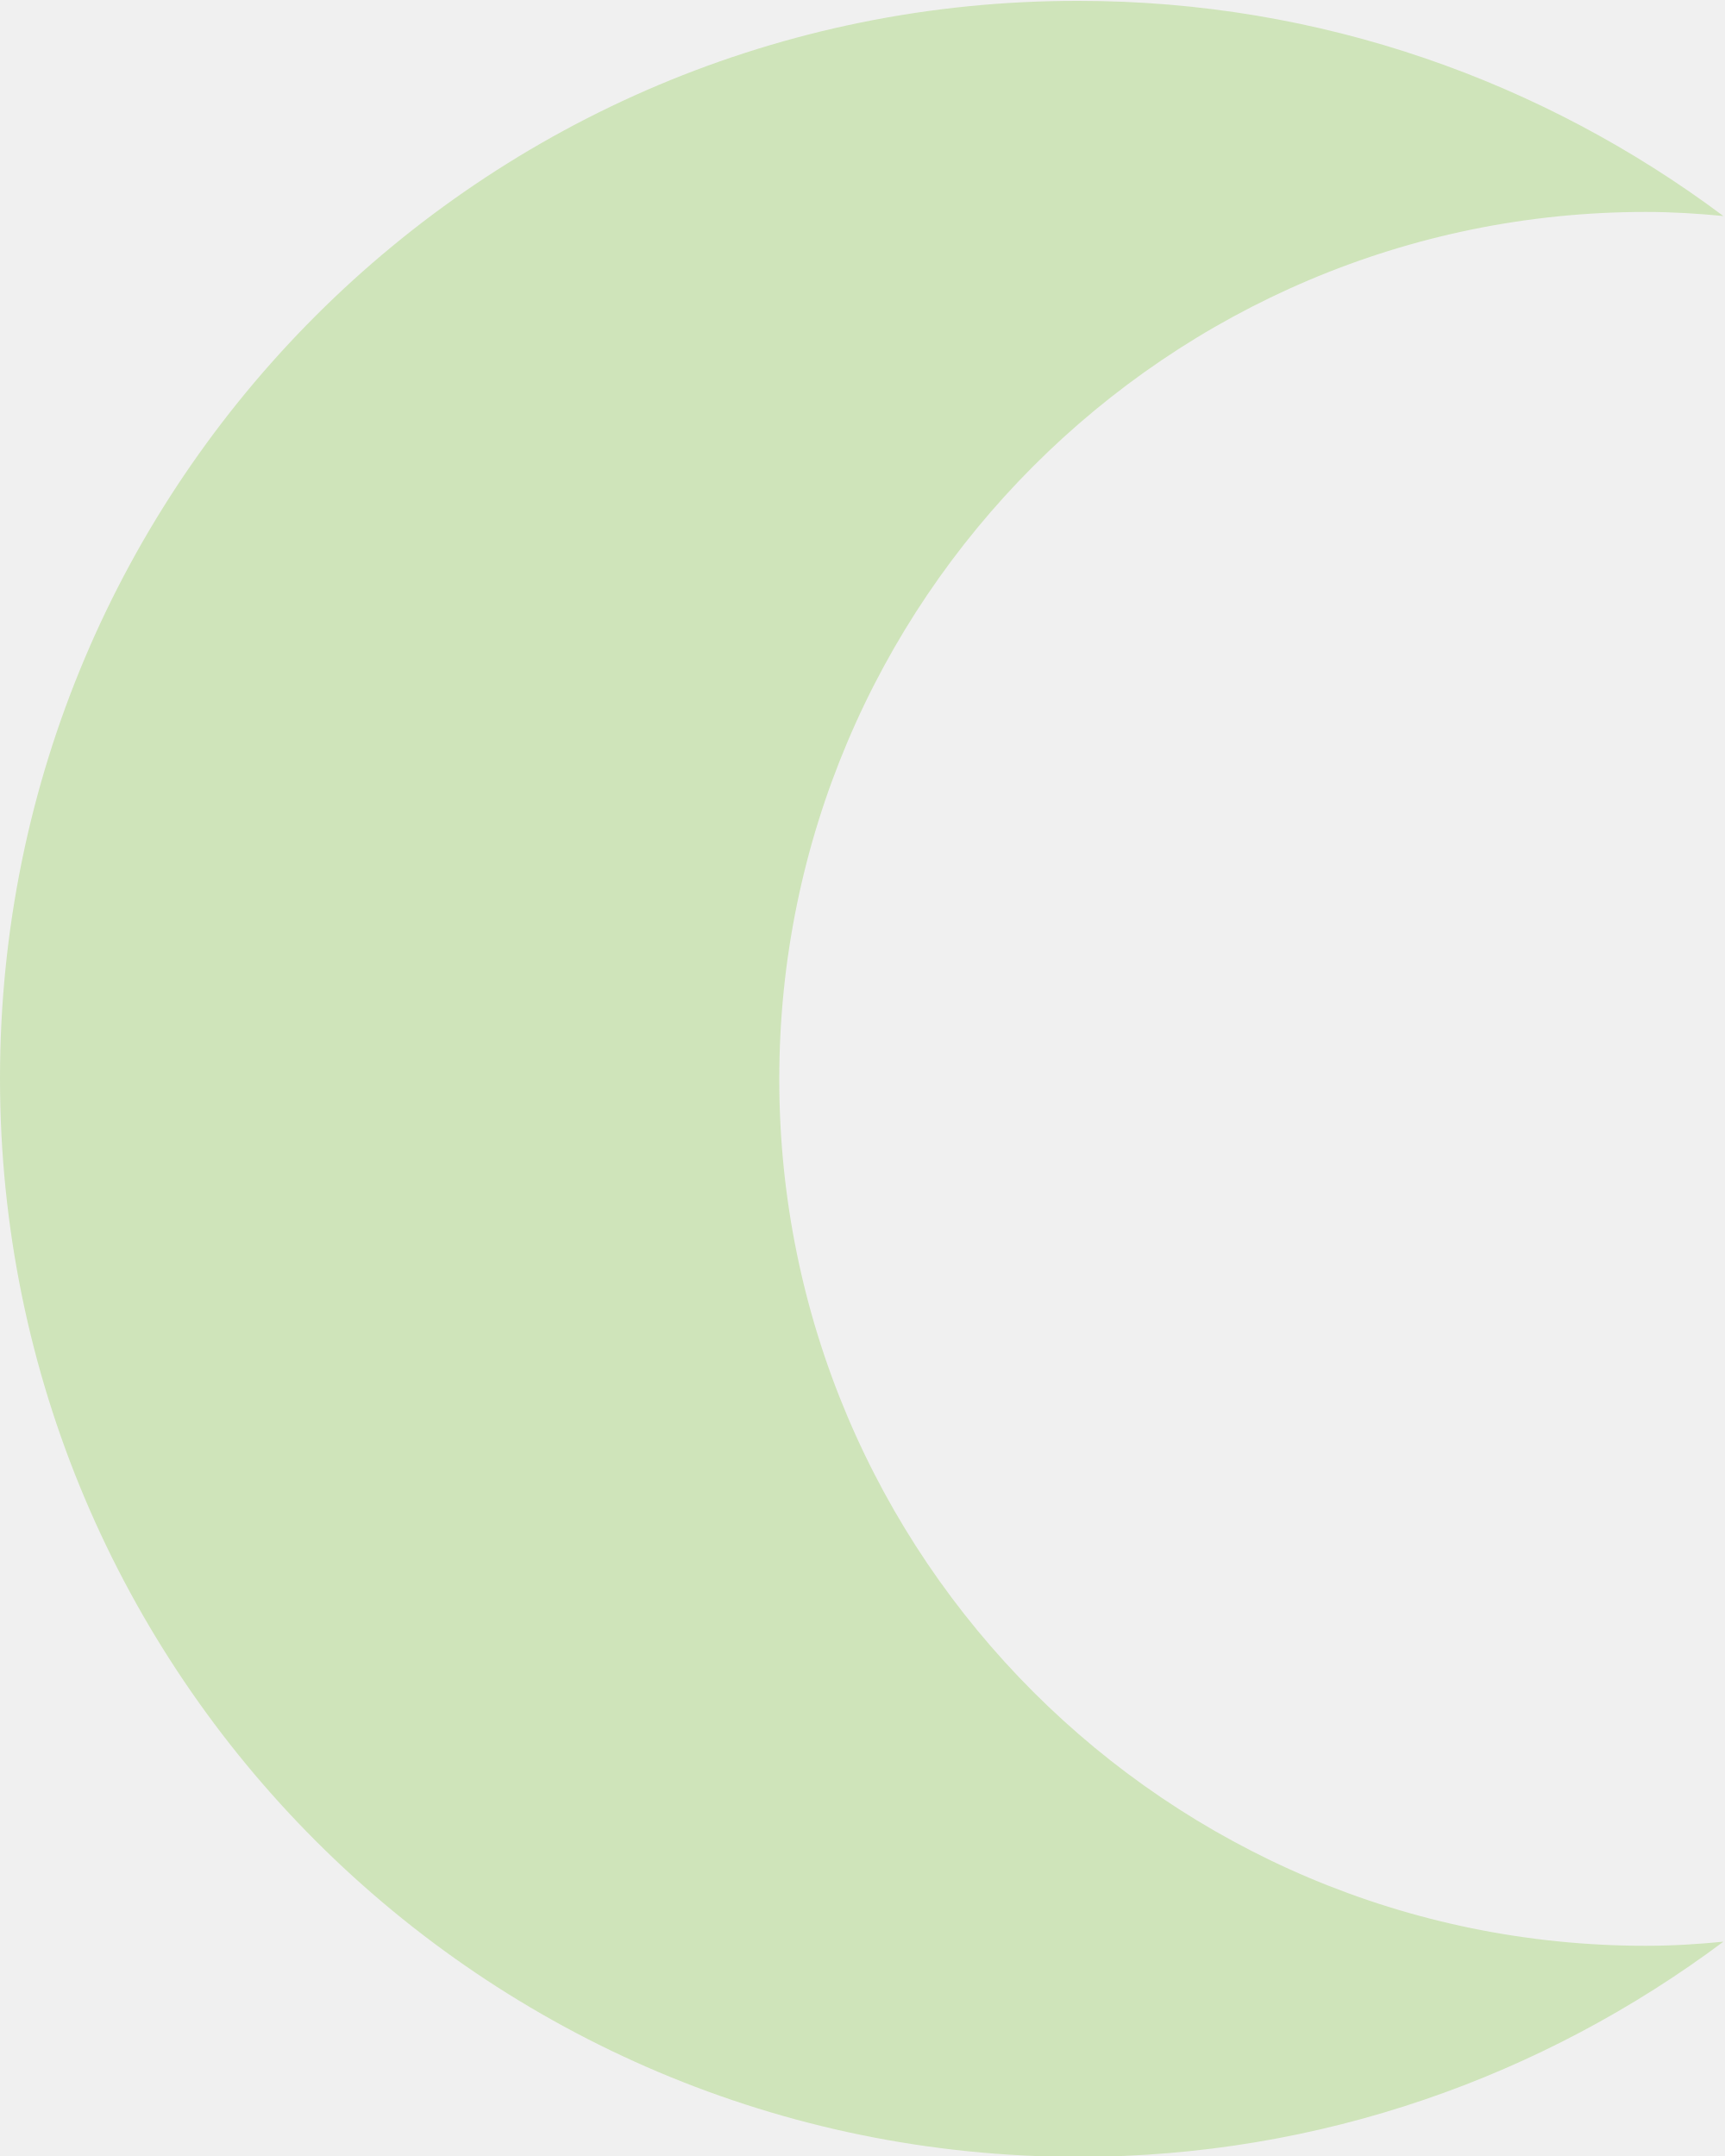
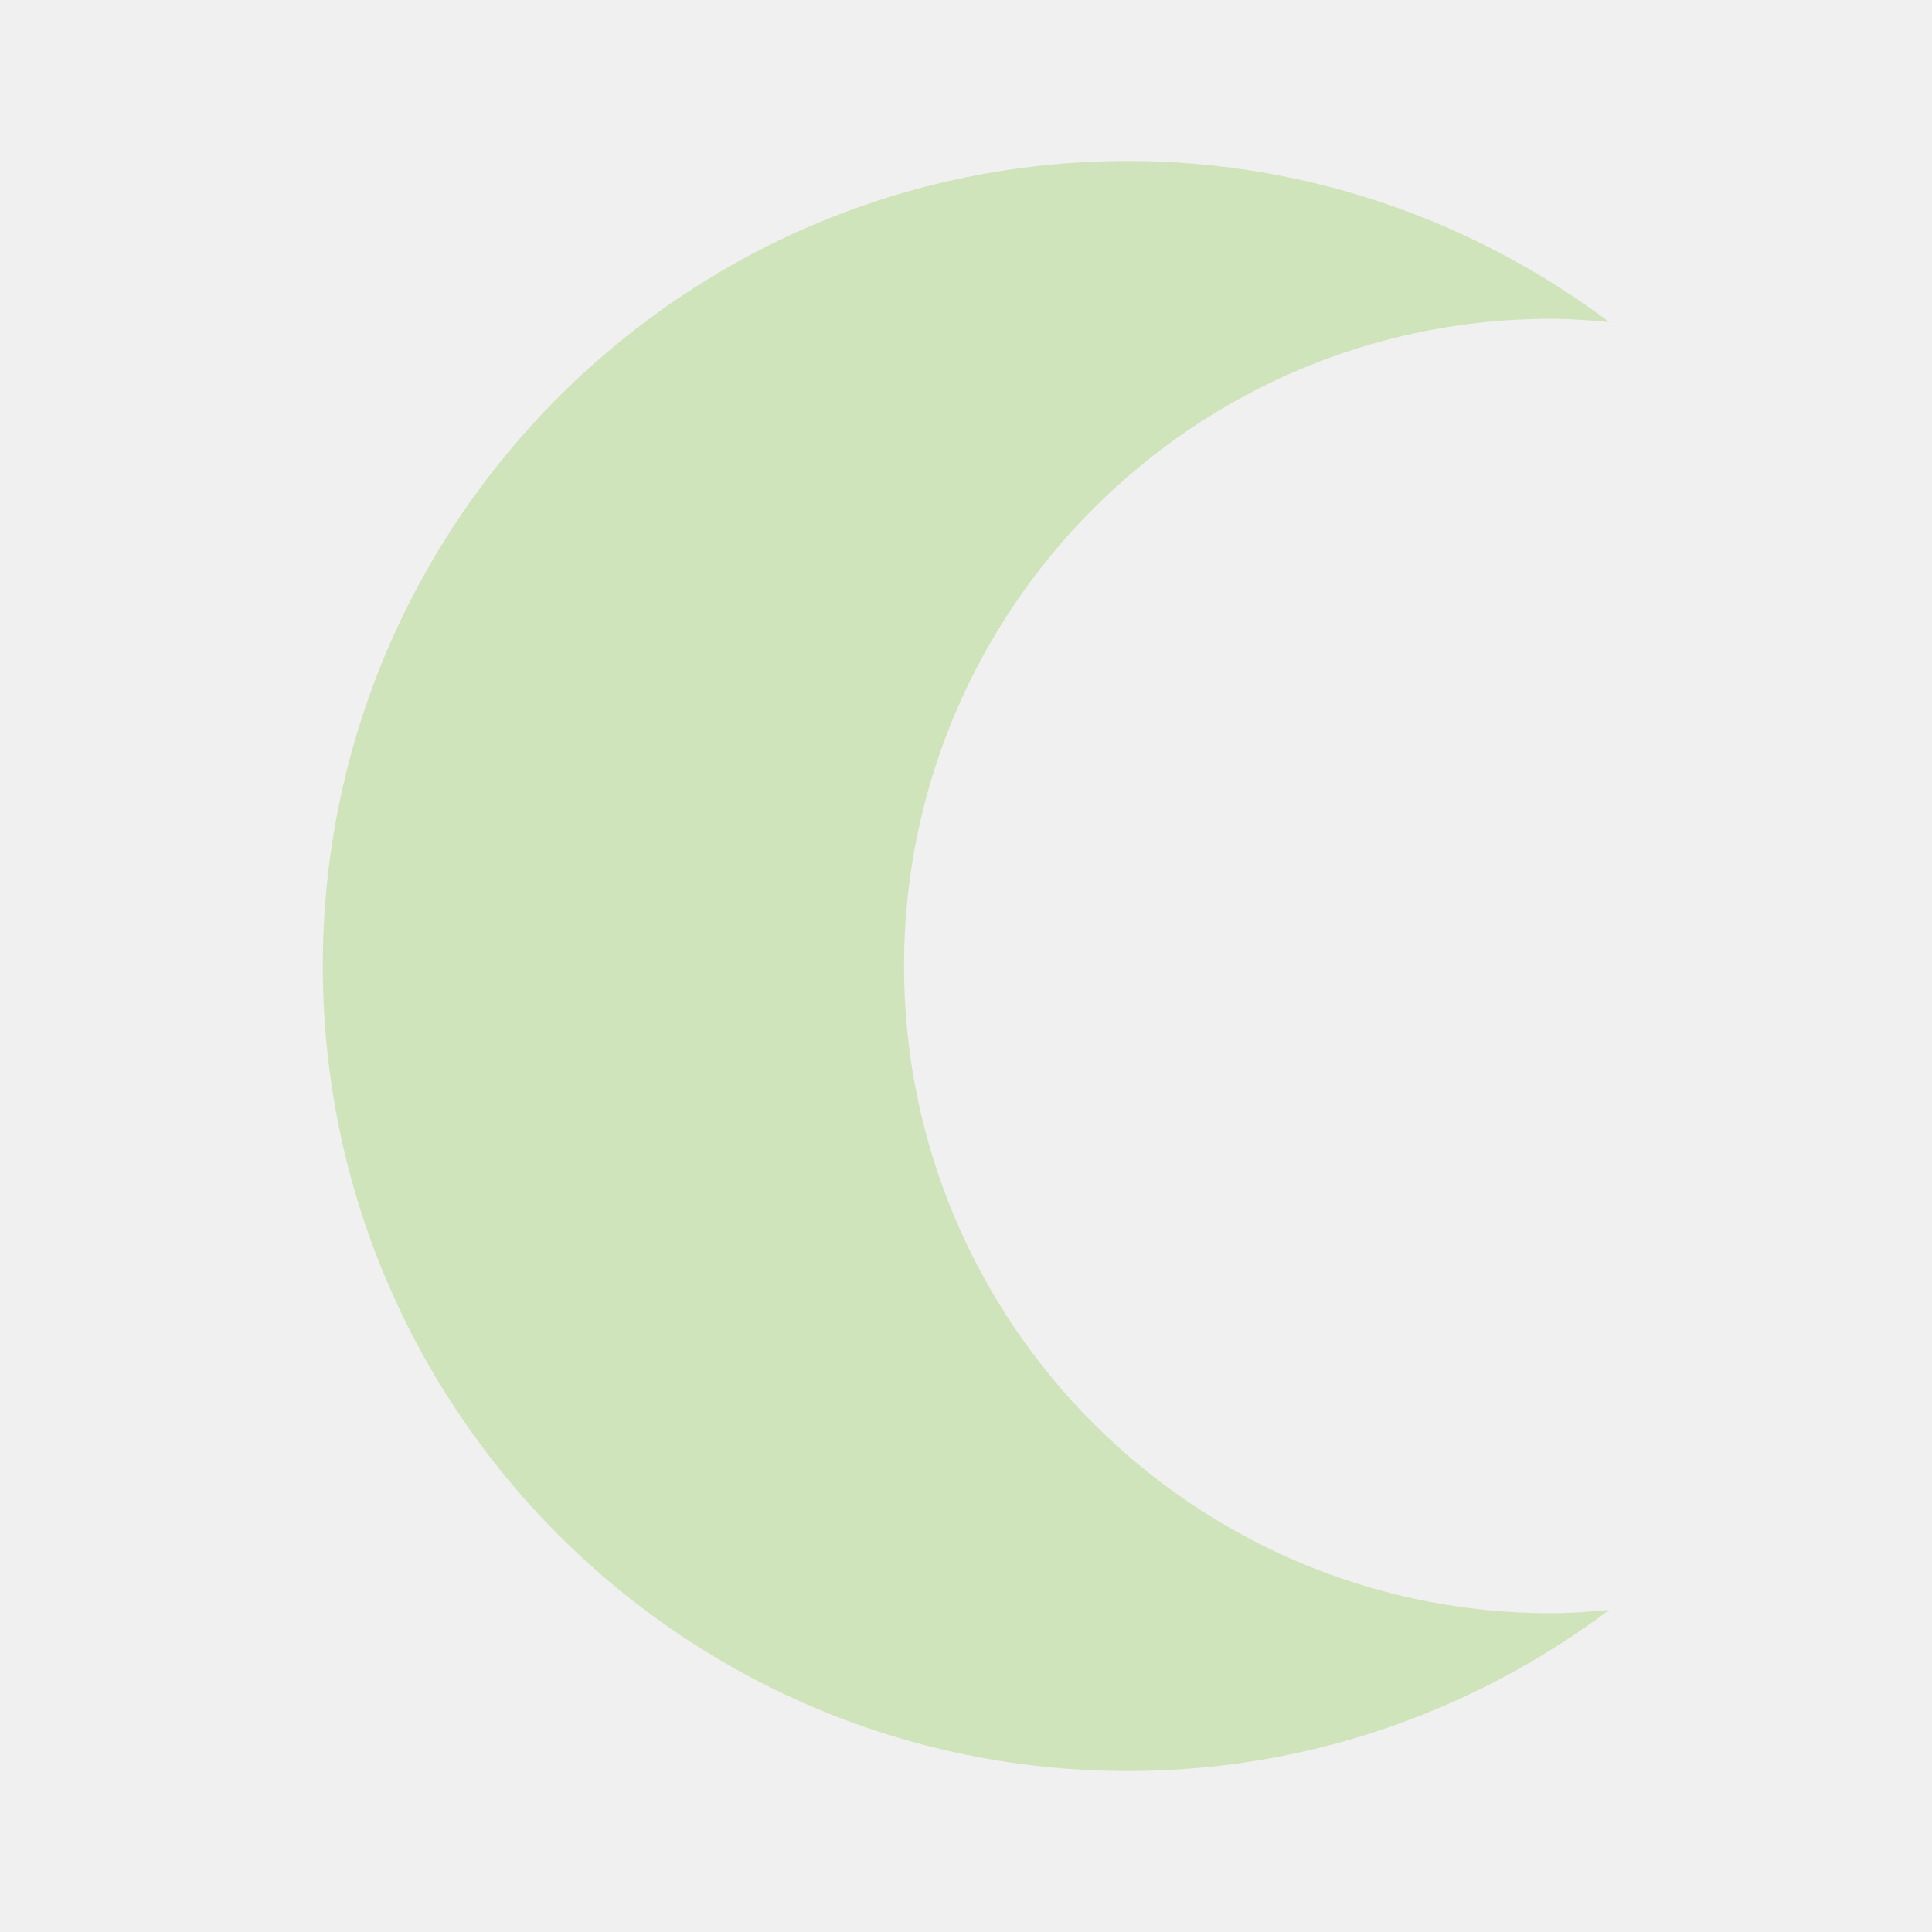
- <svg xmlns="http://www.w3.org/2000/svg" width="16" height="20" viewBox="0 0 16 20" fill="none">
-   <g clip-path="url(#clip0_42_2386)">
-     <path d="M0 10.004C0 15.526 4.474 20.008 10.004 20.008C12.252 20.008 14.317 19.258 15.985 18.012C15.748 18.035 15.511 18.05 15.266 18.05C10.83 18.05 7.228 14.447 7.228 10.011C7.228 5.576 10.83 1.966 15.266 1.966C15.511 1.966 15.748 1.981 15.985 2.004C14.317 0.757 12.252 0.008 10.004 0.008C4.474 5.20363e-05 0 4.474 0 10.004Z" fill="#CFE4BA" />
-   </g>
-   <defs>
-     <clipPath id="clip0_42_2386">
-       <rect width="15.985" height="20" fill="white" />
-     </clipPath>
-   </defs>
+ <svg xmlns="http://www.w3.org/2000/svg" version="1.1" id="Layer_5" x="0px" y="0px" viewBox="0 0 24 24" style="enable-background:new 0 0 24 24;" xml:space="preserve">
+   <style type="text/css">
+ 	.st0{fill:#CFE4BA;}
+ </style>
+   <path class="st0" d="M4.01,12c0,5.52,4.48,10,10,10c2.25,0,4.31-0.75,5.98-2c-0.24,0.02-0.47,0.04-0.72,0.04  c-4.44,0-8.04-3.6-8.04-8.04c0-4.44,3.6-8.04,8.04-8.04c0.24,0,0.48,0.02,0.72,0.04c-1.67-1.25-3.74-2-5.98-2  C8.49,2,4.01,6.48,4.01,12z" />
</svg>
